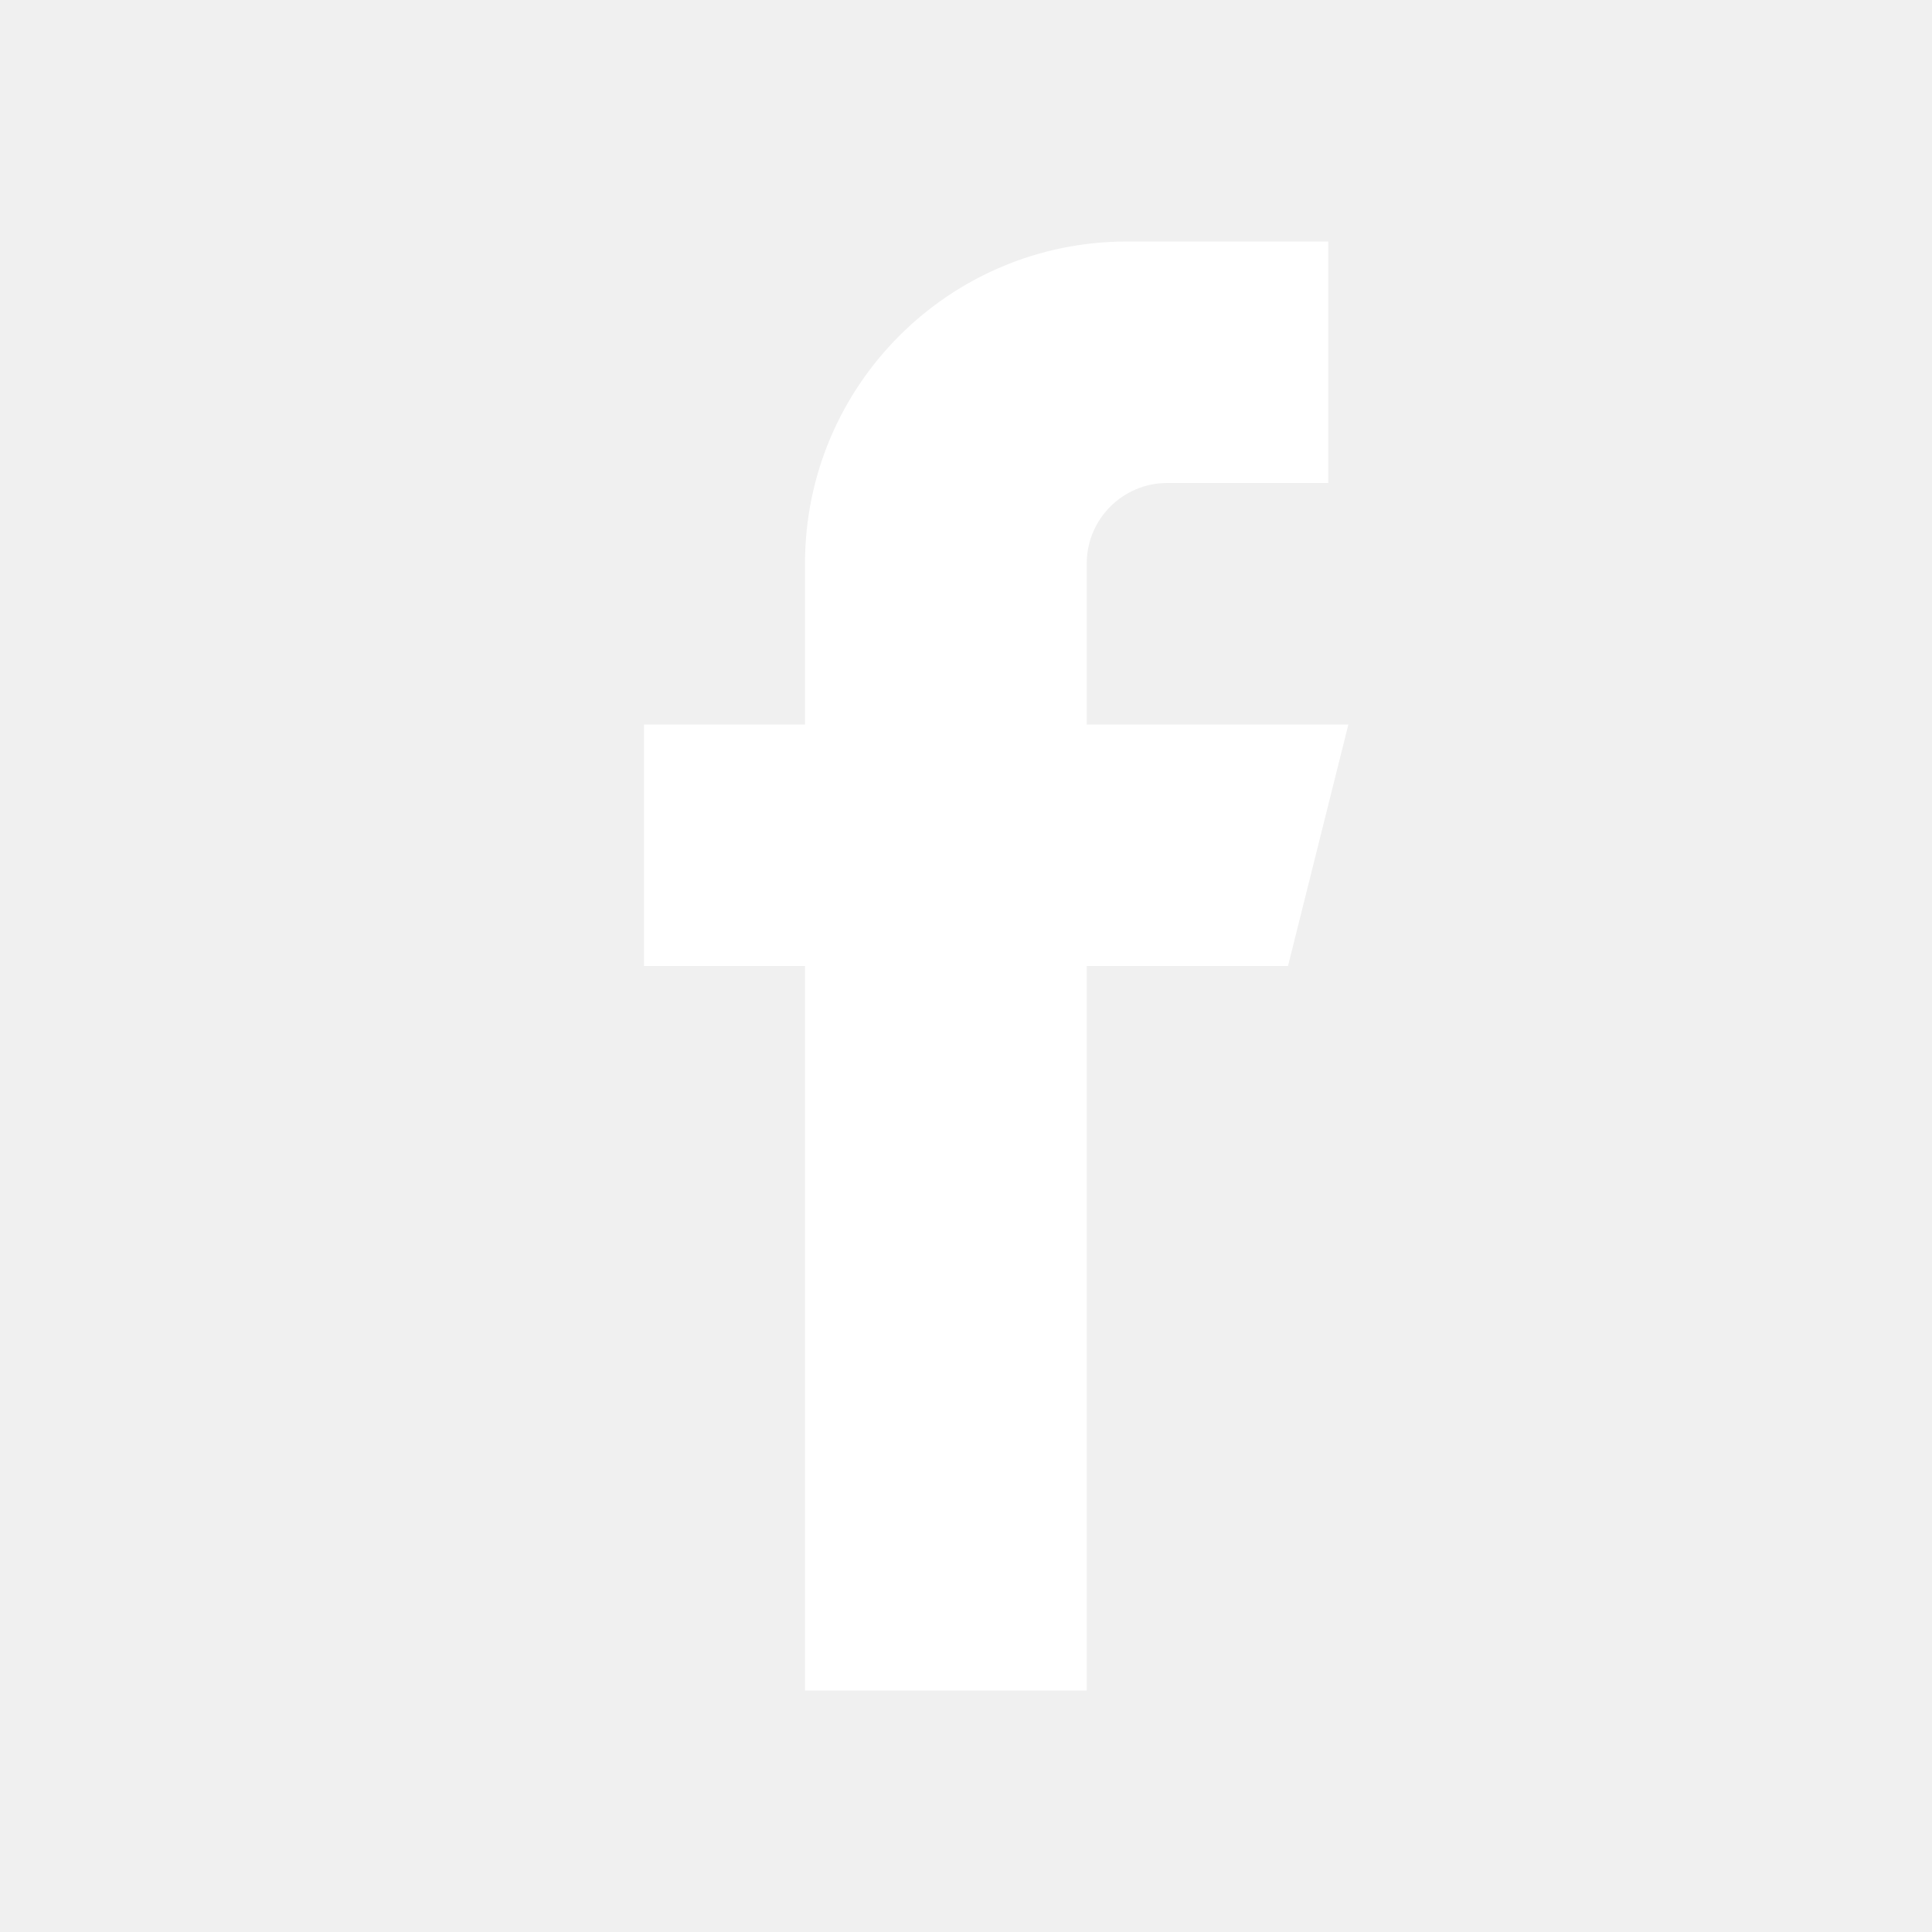
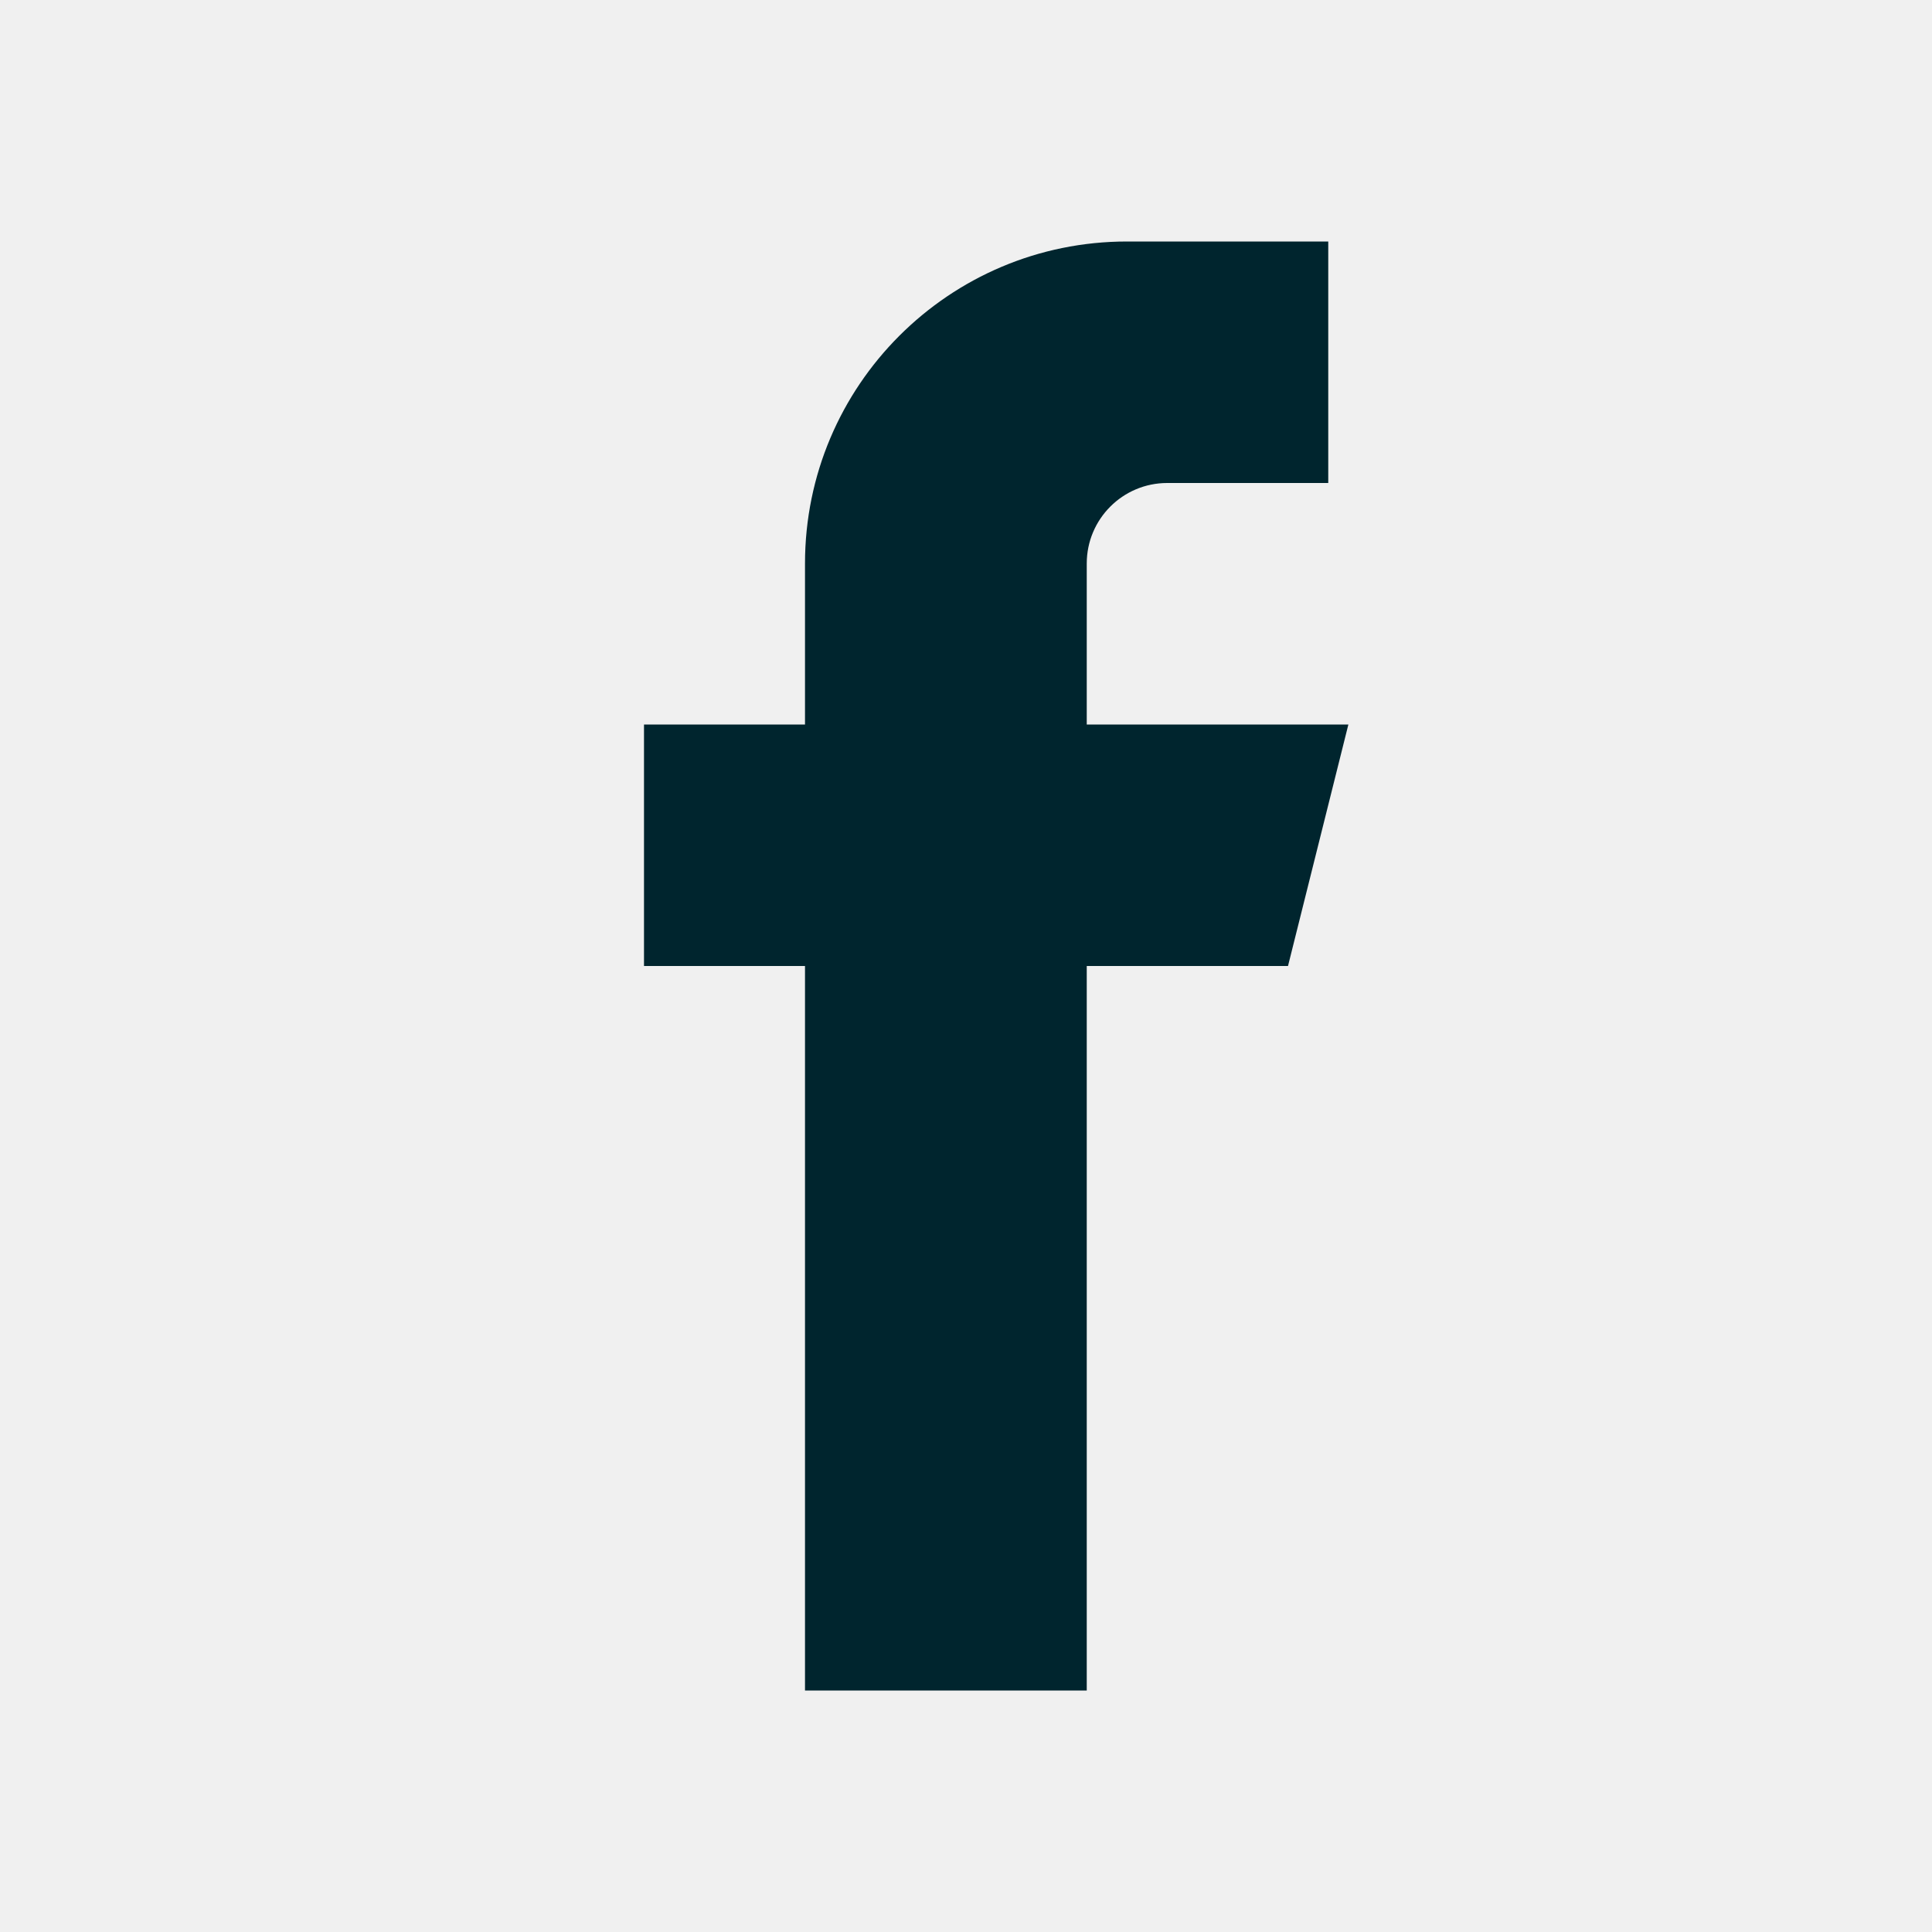
- <svg xmlns="http://www.w3.org/2000/svg" data-name="Layer 21" height="24" id="Layer_21" viewBox="0 0 24 24" width="24" fill="#ffffff">
+ <svg xmlns="http://www.w3.org/2000/svg" data-name="Layer 21" height="24" id="Layer_21" viewBox="0 0 24 24" width="24" fill="#00252e">
  <path d="M16.75,9H13.5V7a1,1,0,0,1,1-1h2V3H14a4,4,0,0,0-4,4V9H8v3h2v9h3.5V12H16Z" />
</svg>
